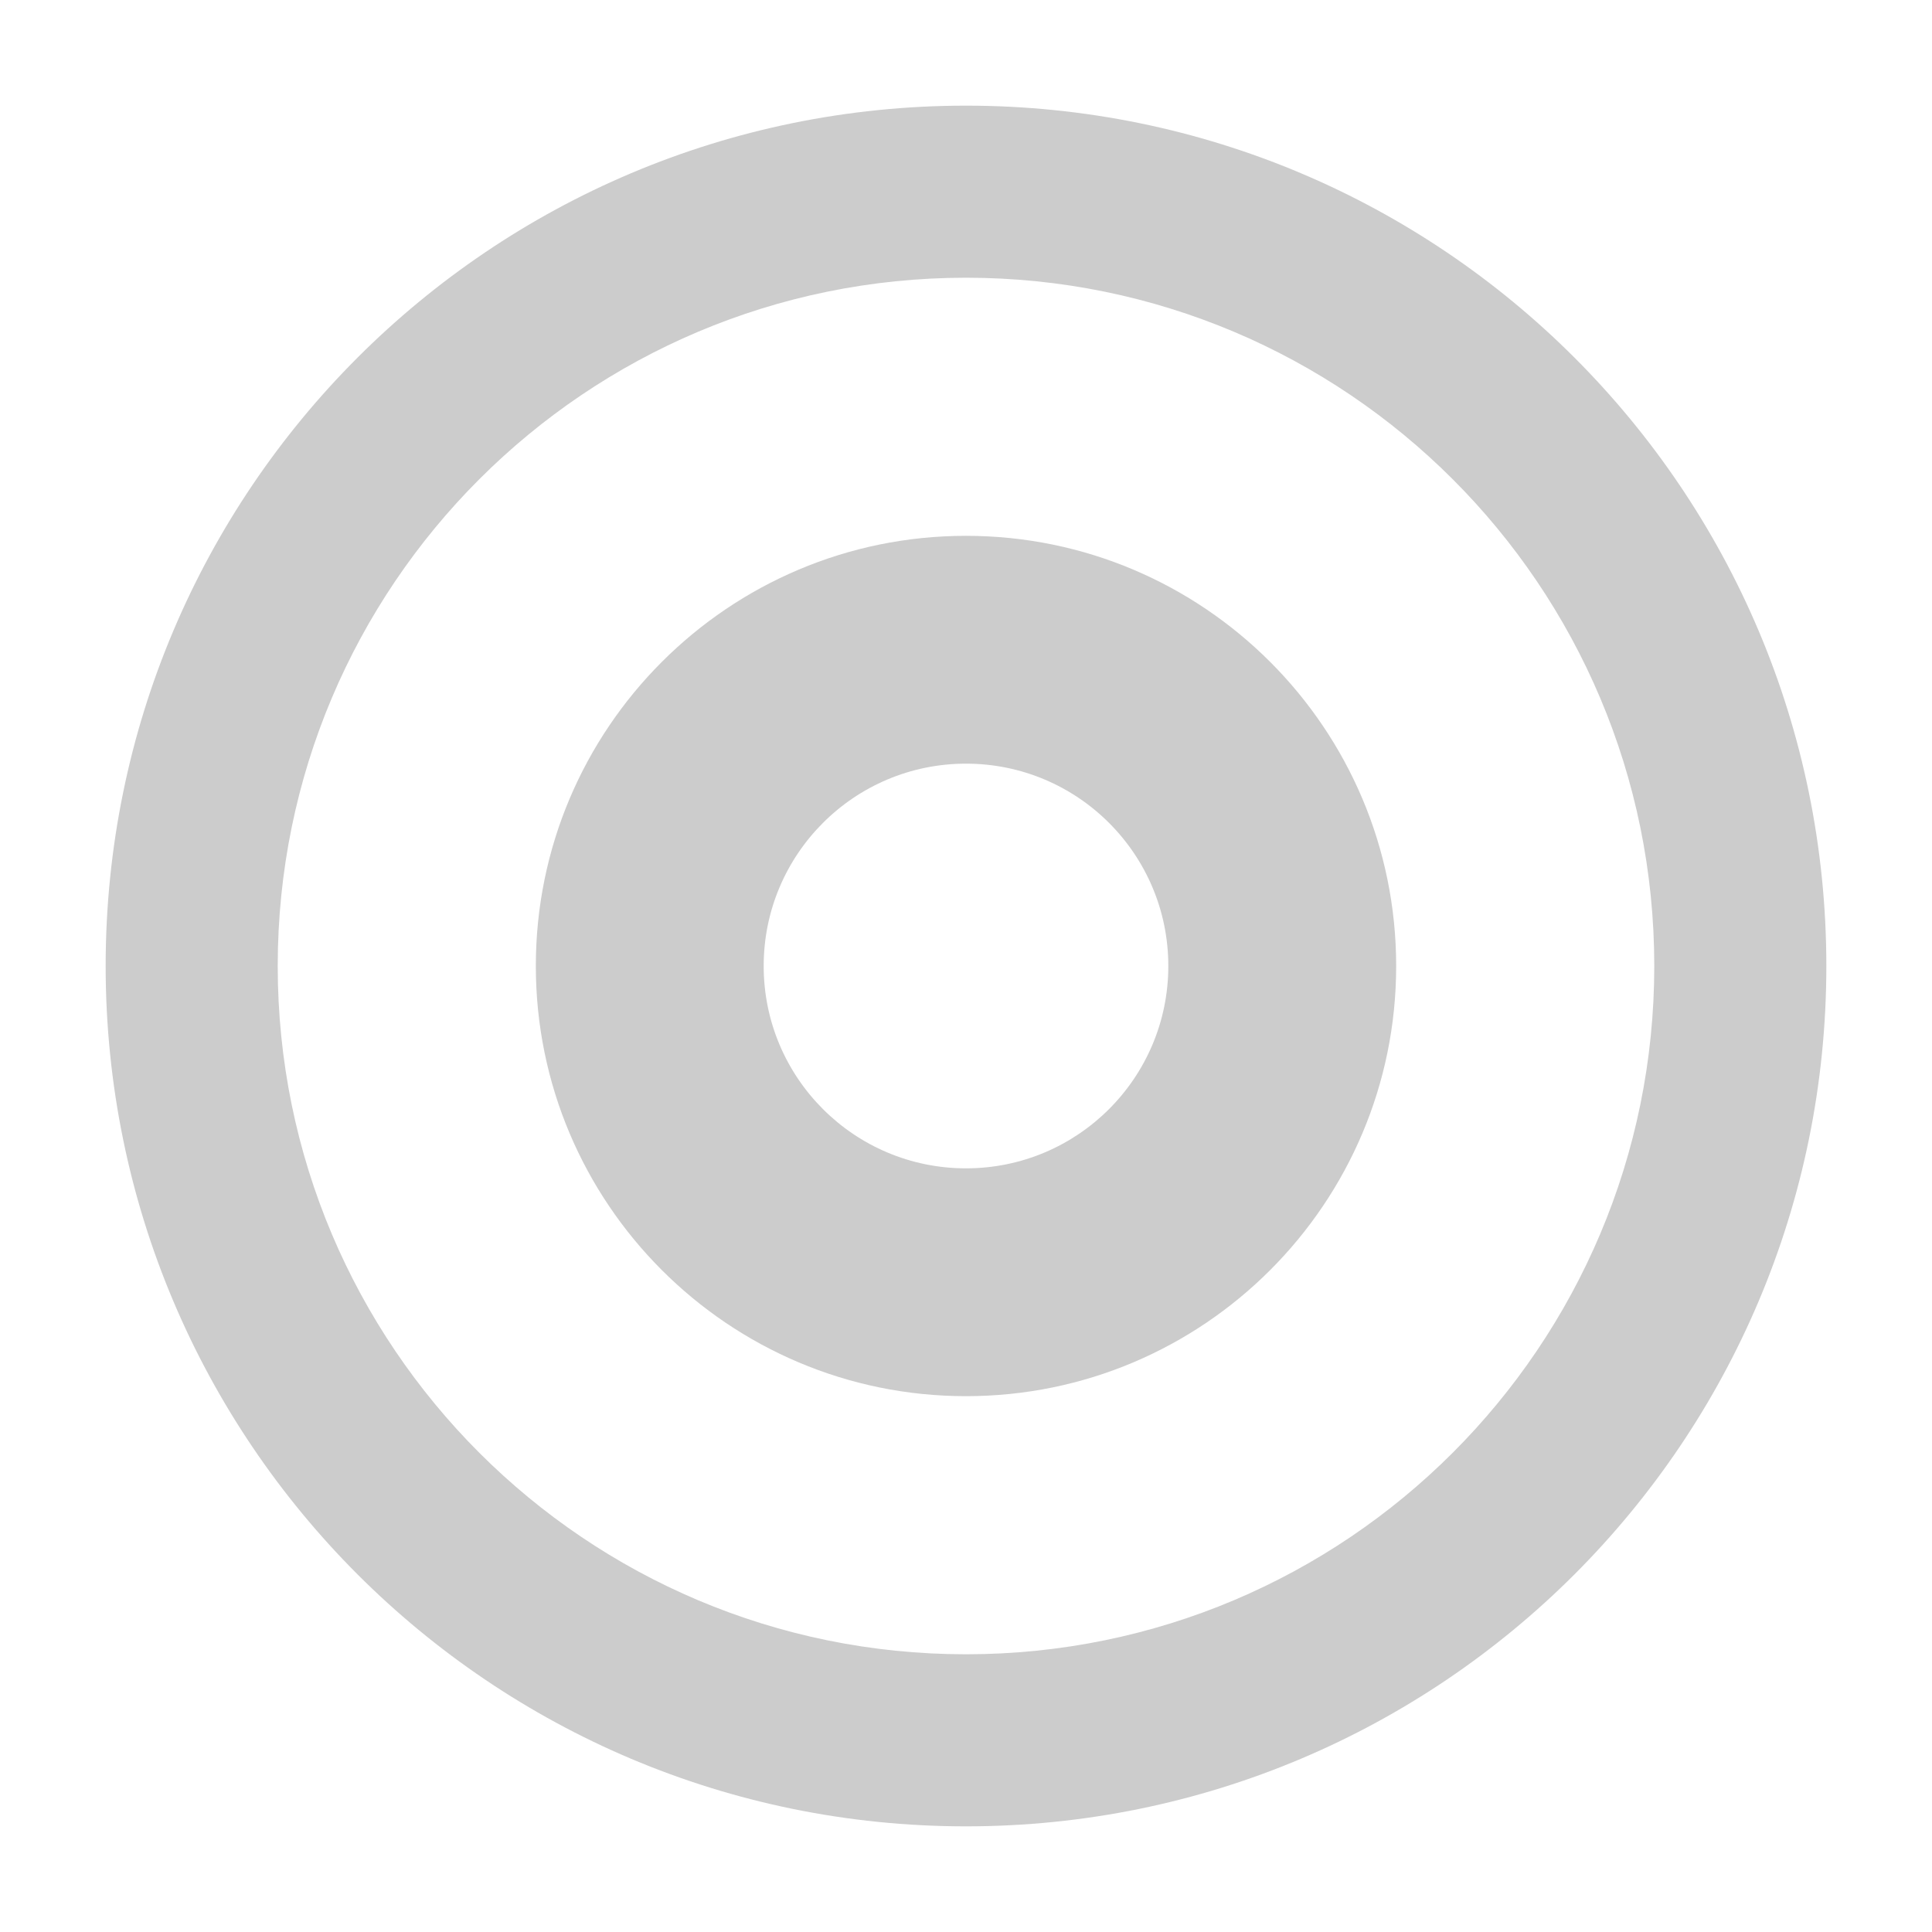
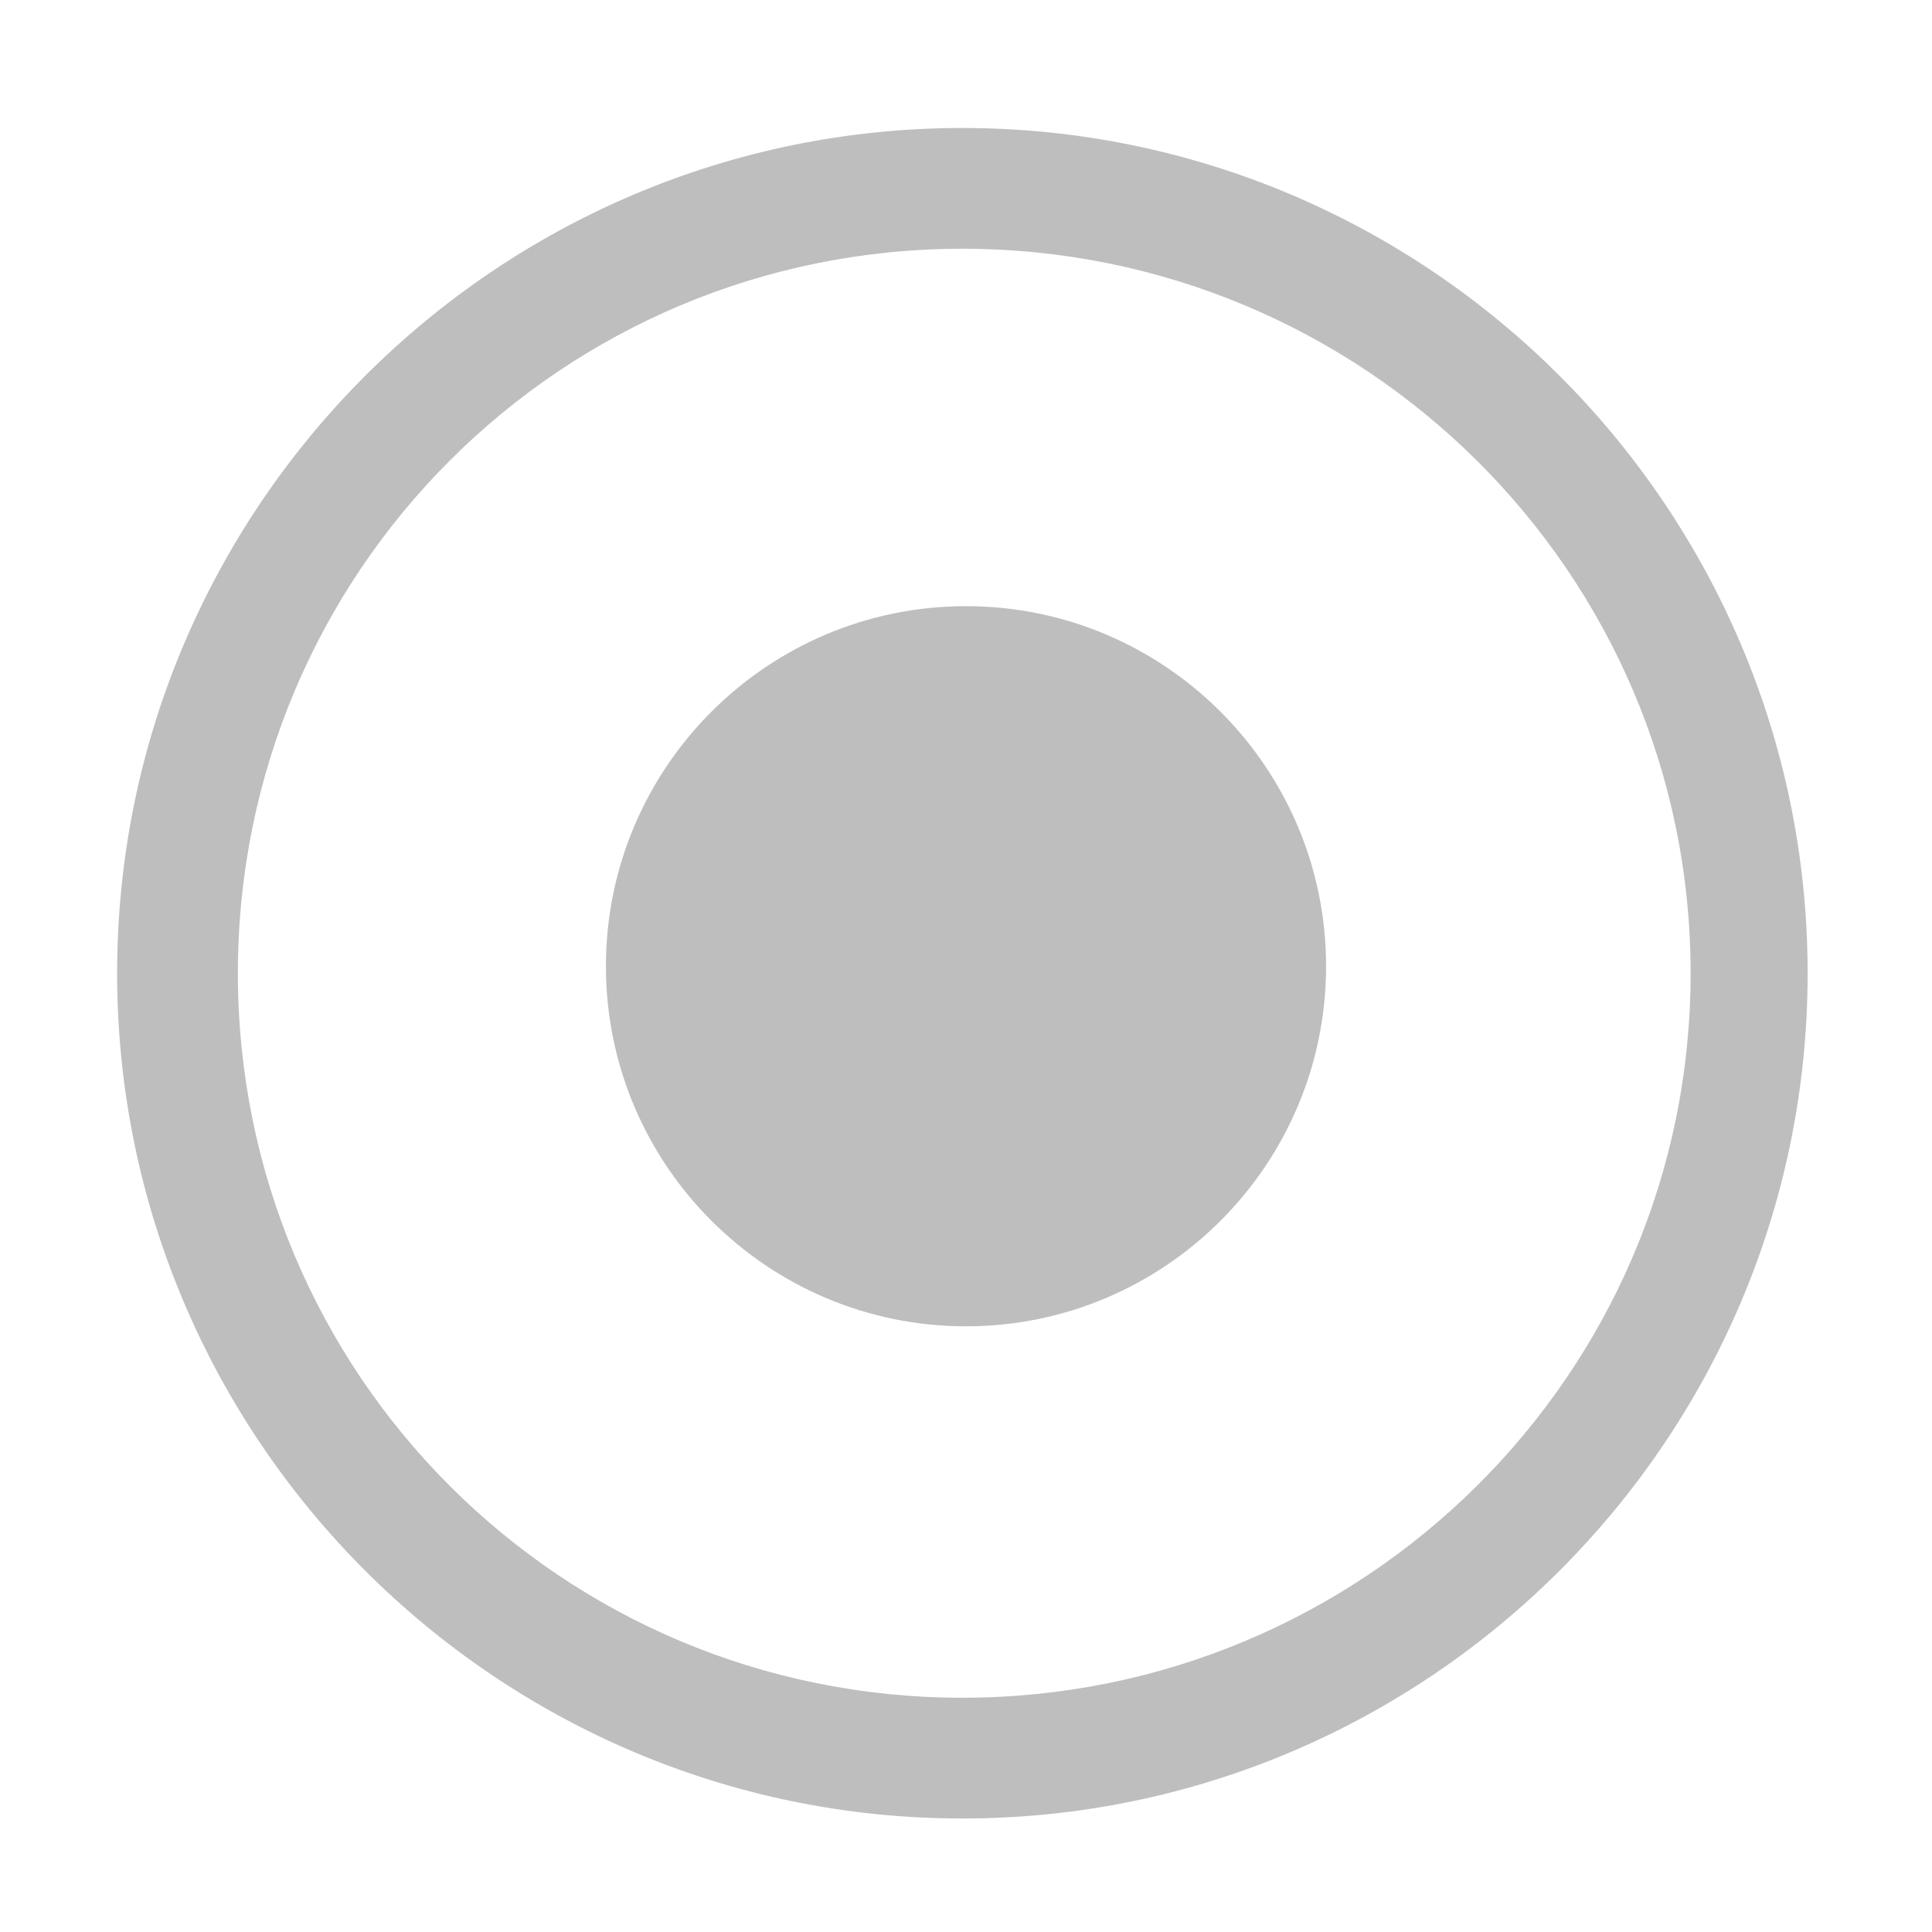
- <svg xmlns="http://www.w3.org/2000/svg" width="64" height="64" version="1.1" id="svg24">
-   <defs id="defs28" />
-   <g id="g3360" transform="matrix(0.890625,0,0,0.890625,3.5,3.500882)">
-     <g transform="translate(0,-362.667)" id="g10">
-       <g id="g8">
-         <g id="g6">
-           <path style="fill:#cccccc;stroke-width:0.15" id="path2" d="m 32,378.666 c -8.832,0 -16,7.168 -16,16 0,8.832 7.168,16 16,16 8.832,0 16,-7.168 16,-16 0,-8.832 -7.168,-16 -16,-16 z m 0,8.474 a 7.525,7.525 0 0 1 7.525,7.526 7.525,7.525 0 0 1 -7.525,7.526 7.525,7.525 0 0 1 -7.525,-7.526 7.525,7.525 0 0 1 7.525,-7.526 z" />
-           <path style="fill:#cccccc;stroke-width:0.15" id="path4" d="M 32,362.666 C 14.32,362.666 0,376.986 0,394.666 c 0,17.68 14.32,32 32,32 17.68,0 32,-14.32 32,-32 0,-17.68 -14.32,-32 -32,-32 z m 0,57.6 c -14.144,0 -25.6,-11.456 -25.6,-25.6 0,-14.144 11.456,-25.6 25.6,-25.6 14.144,0 25.6,11.456 25.6,25.6 0,14.144 -11.456,25.6 -25.6,25.6 z" />
-         </g>
-       </g>
-     </g>
-     <g transform="translate(0,-362.667)" id="g12" />
-     <g transform="translate(0,-362.667)" id="g14" />
-     <g transform="translate(0,-362.667)" id="g16" />
-     <g transform="translate(0,-362.667)" id="g18" />
-     <g transform="translate(0,-362.667)" id="g20" />
-     <g transform="translate(0,-362.667)" id="g22" />
-     <g transform="translate(0,-362.667)" id="g24" />
-     <g transform="translate(0,-362.667)" id="g26" />
-     <g transform="translate(0,-362.667)" id="g28" />
-     <g transform="translate(0,-362.667)" id="g30" />
-     <g transform="translate(0,-362.667)" id="g32" />
-     <g transform="translate(0,-362.667)" id="g34" />
-     <g transform="translate(0,-362.667)" id="g36" />
-     <g transform="translate(0,-362.667)" id="g38" />
-     <g transform="translate(0,-362.667)" id="g40" />
+ <svg xmlns="http://www.w3.org/2000/svg" id="svg7384" height="16" width="16" version="1.1">
+   <g id="layer9" transform="translate(-381 -337)">
+     <path id="path9555" style="color:#bebebe;text-indent:0pt;text-transform:none;fill:#bebebe" d="m389 342.02c-1.646 0-2.982 1.337-2.982 2.982s1.337 2.982 2.982 2.982 2.982-1.337 2.982-2.982-1.337-2.982-2.982-2.982z" />
+     <path id="path9557" style="block-progression:tb;text-indent:0pt;color:#bebebe;text-transform:none;fill:#bebebe" d="m388.97 338.06c-3.858 0-7 3.142-7 7s3.142 7 7 7 7-3.142 7-7-3.142-7-7-7zm0 1c3.321 0 6.031 2.679 6.031 6s-2.71 6-6.031 6c-3.321 0-6-2.679-6-6s2.679-6 6-6z" />
  </g>
</svg>
